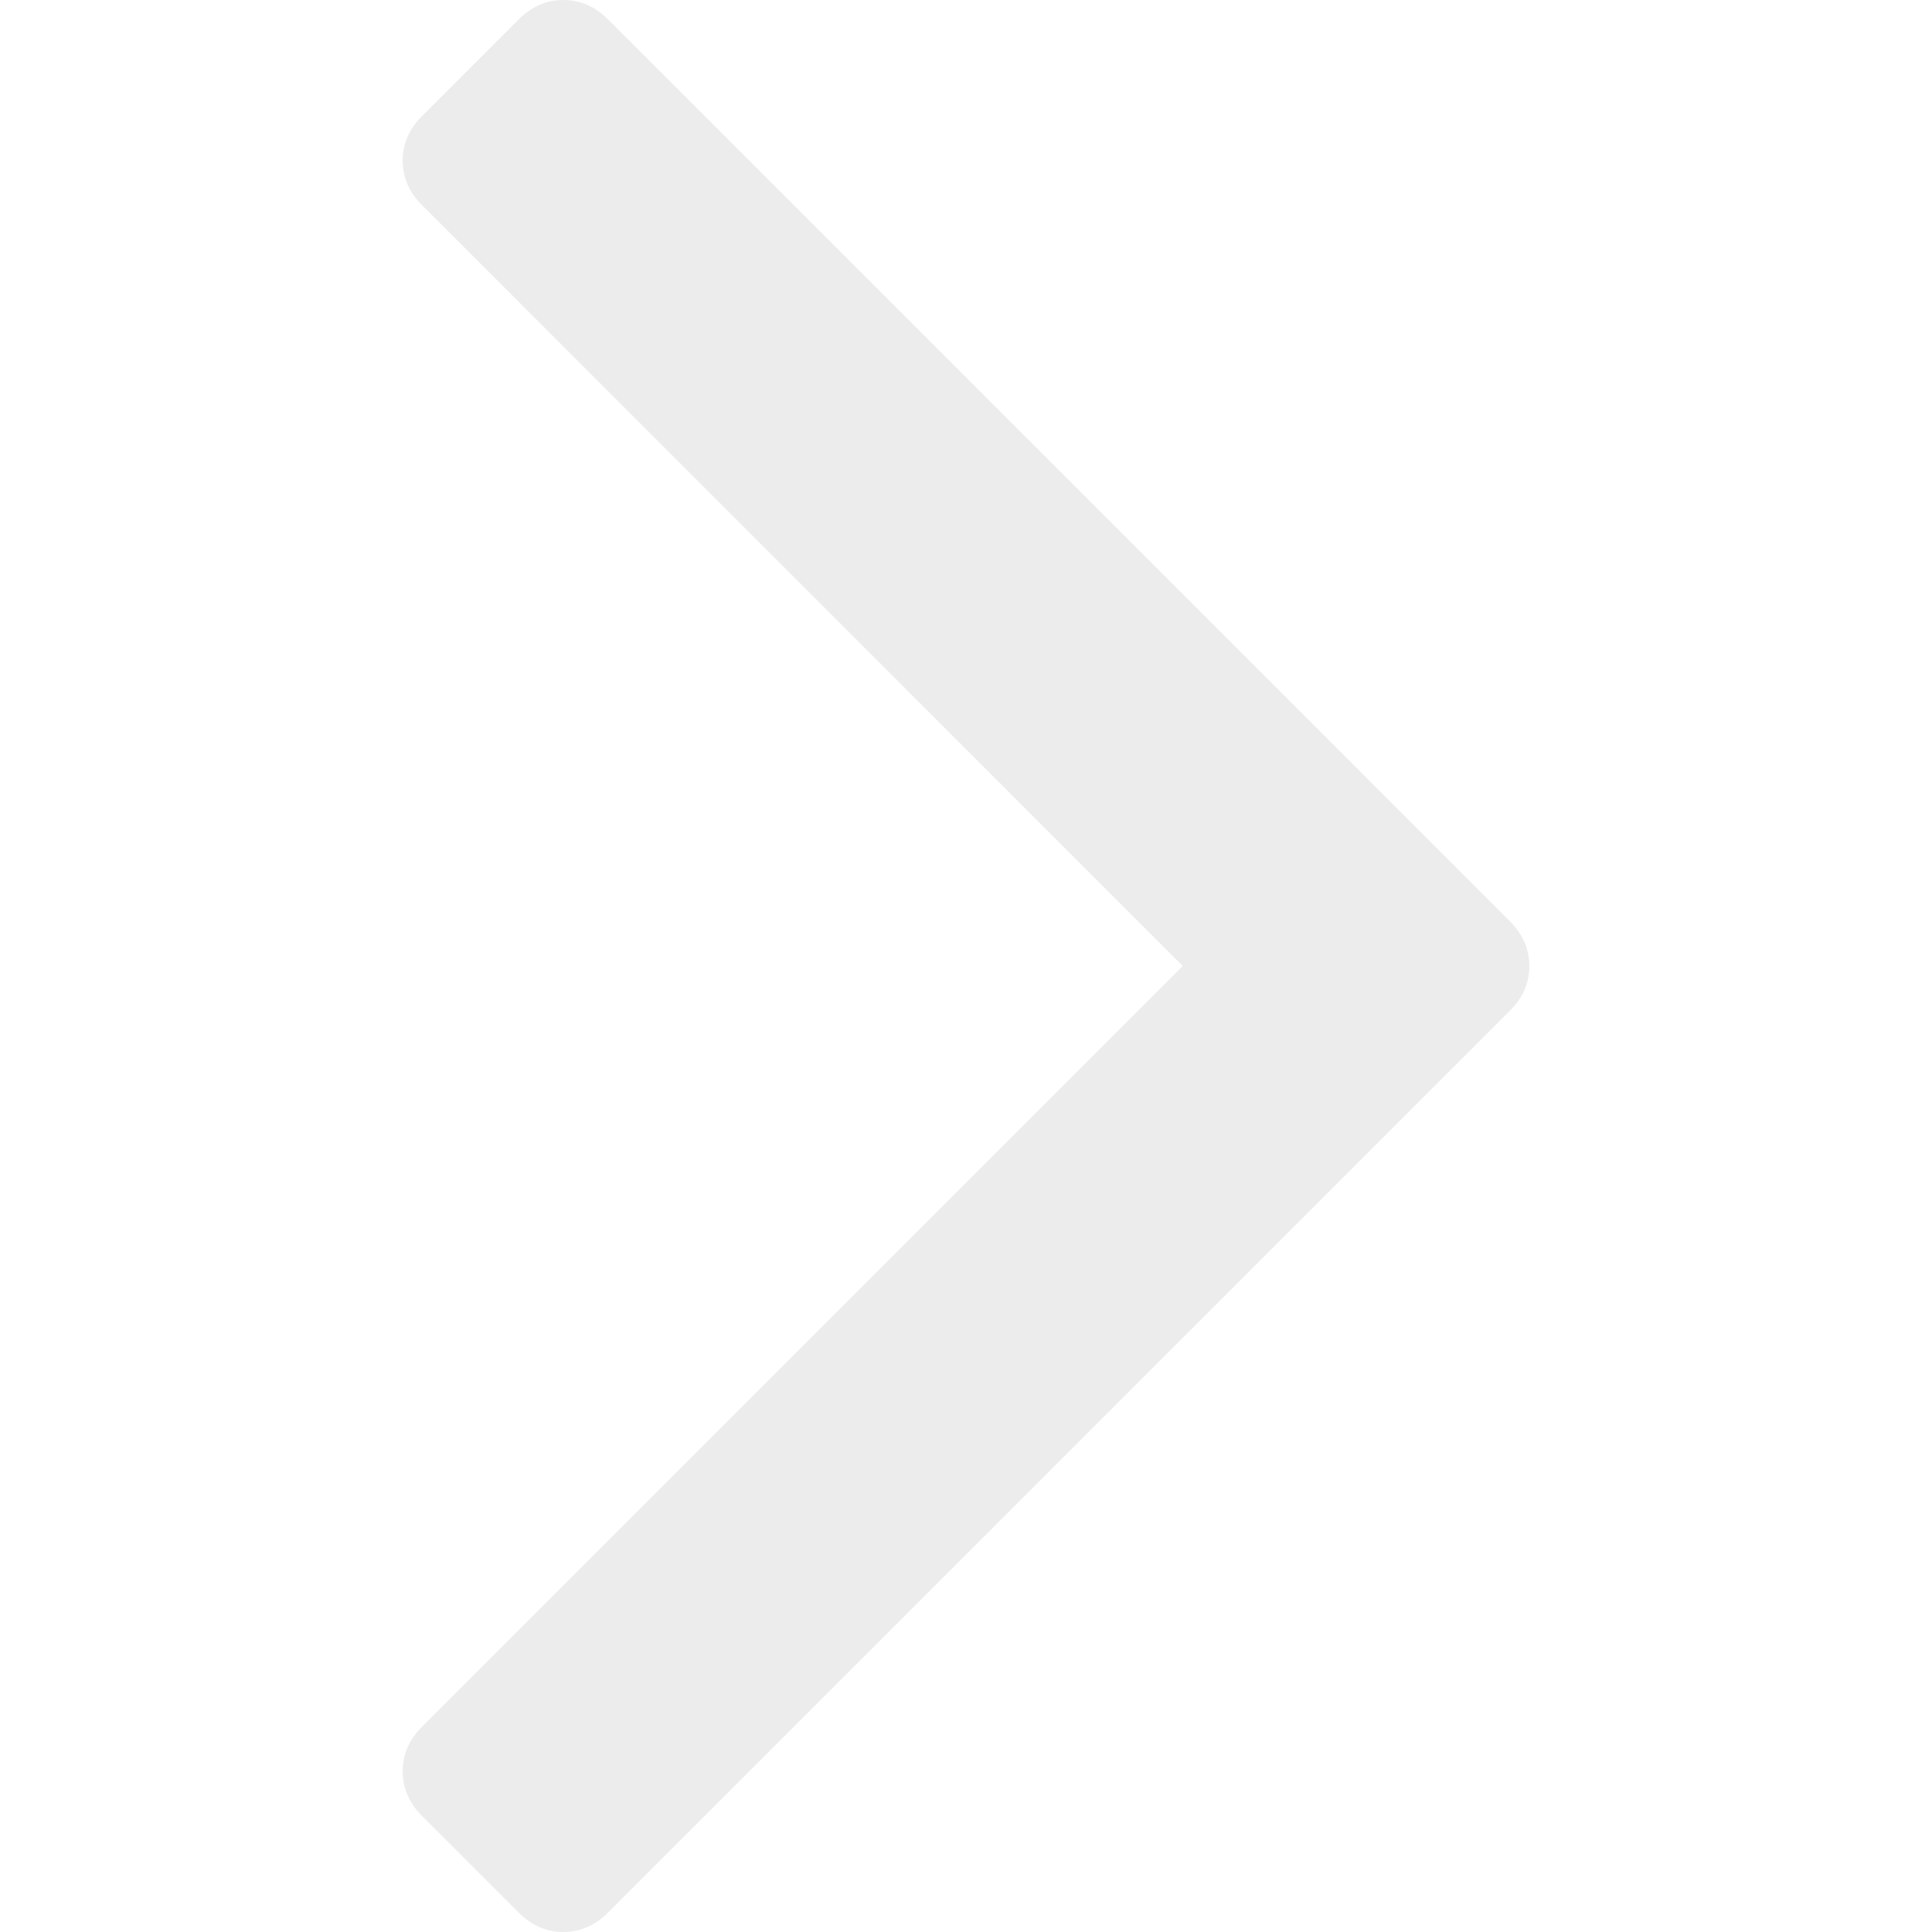
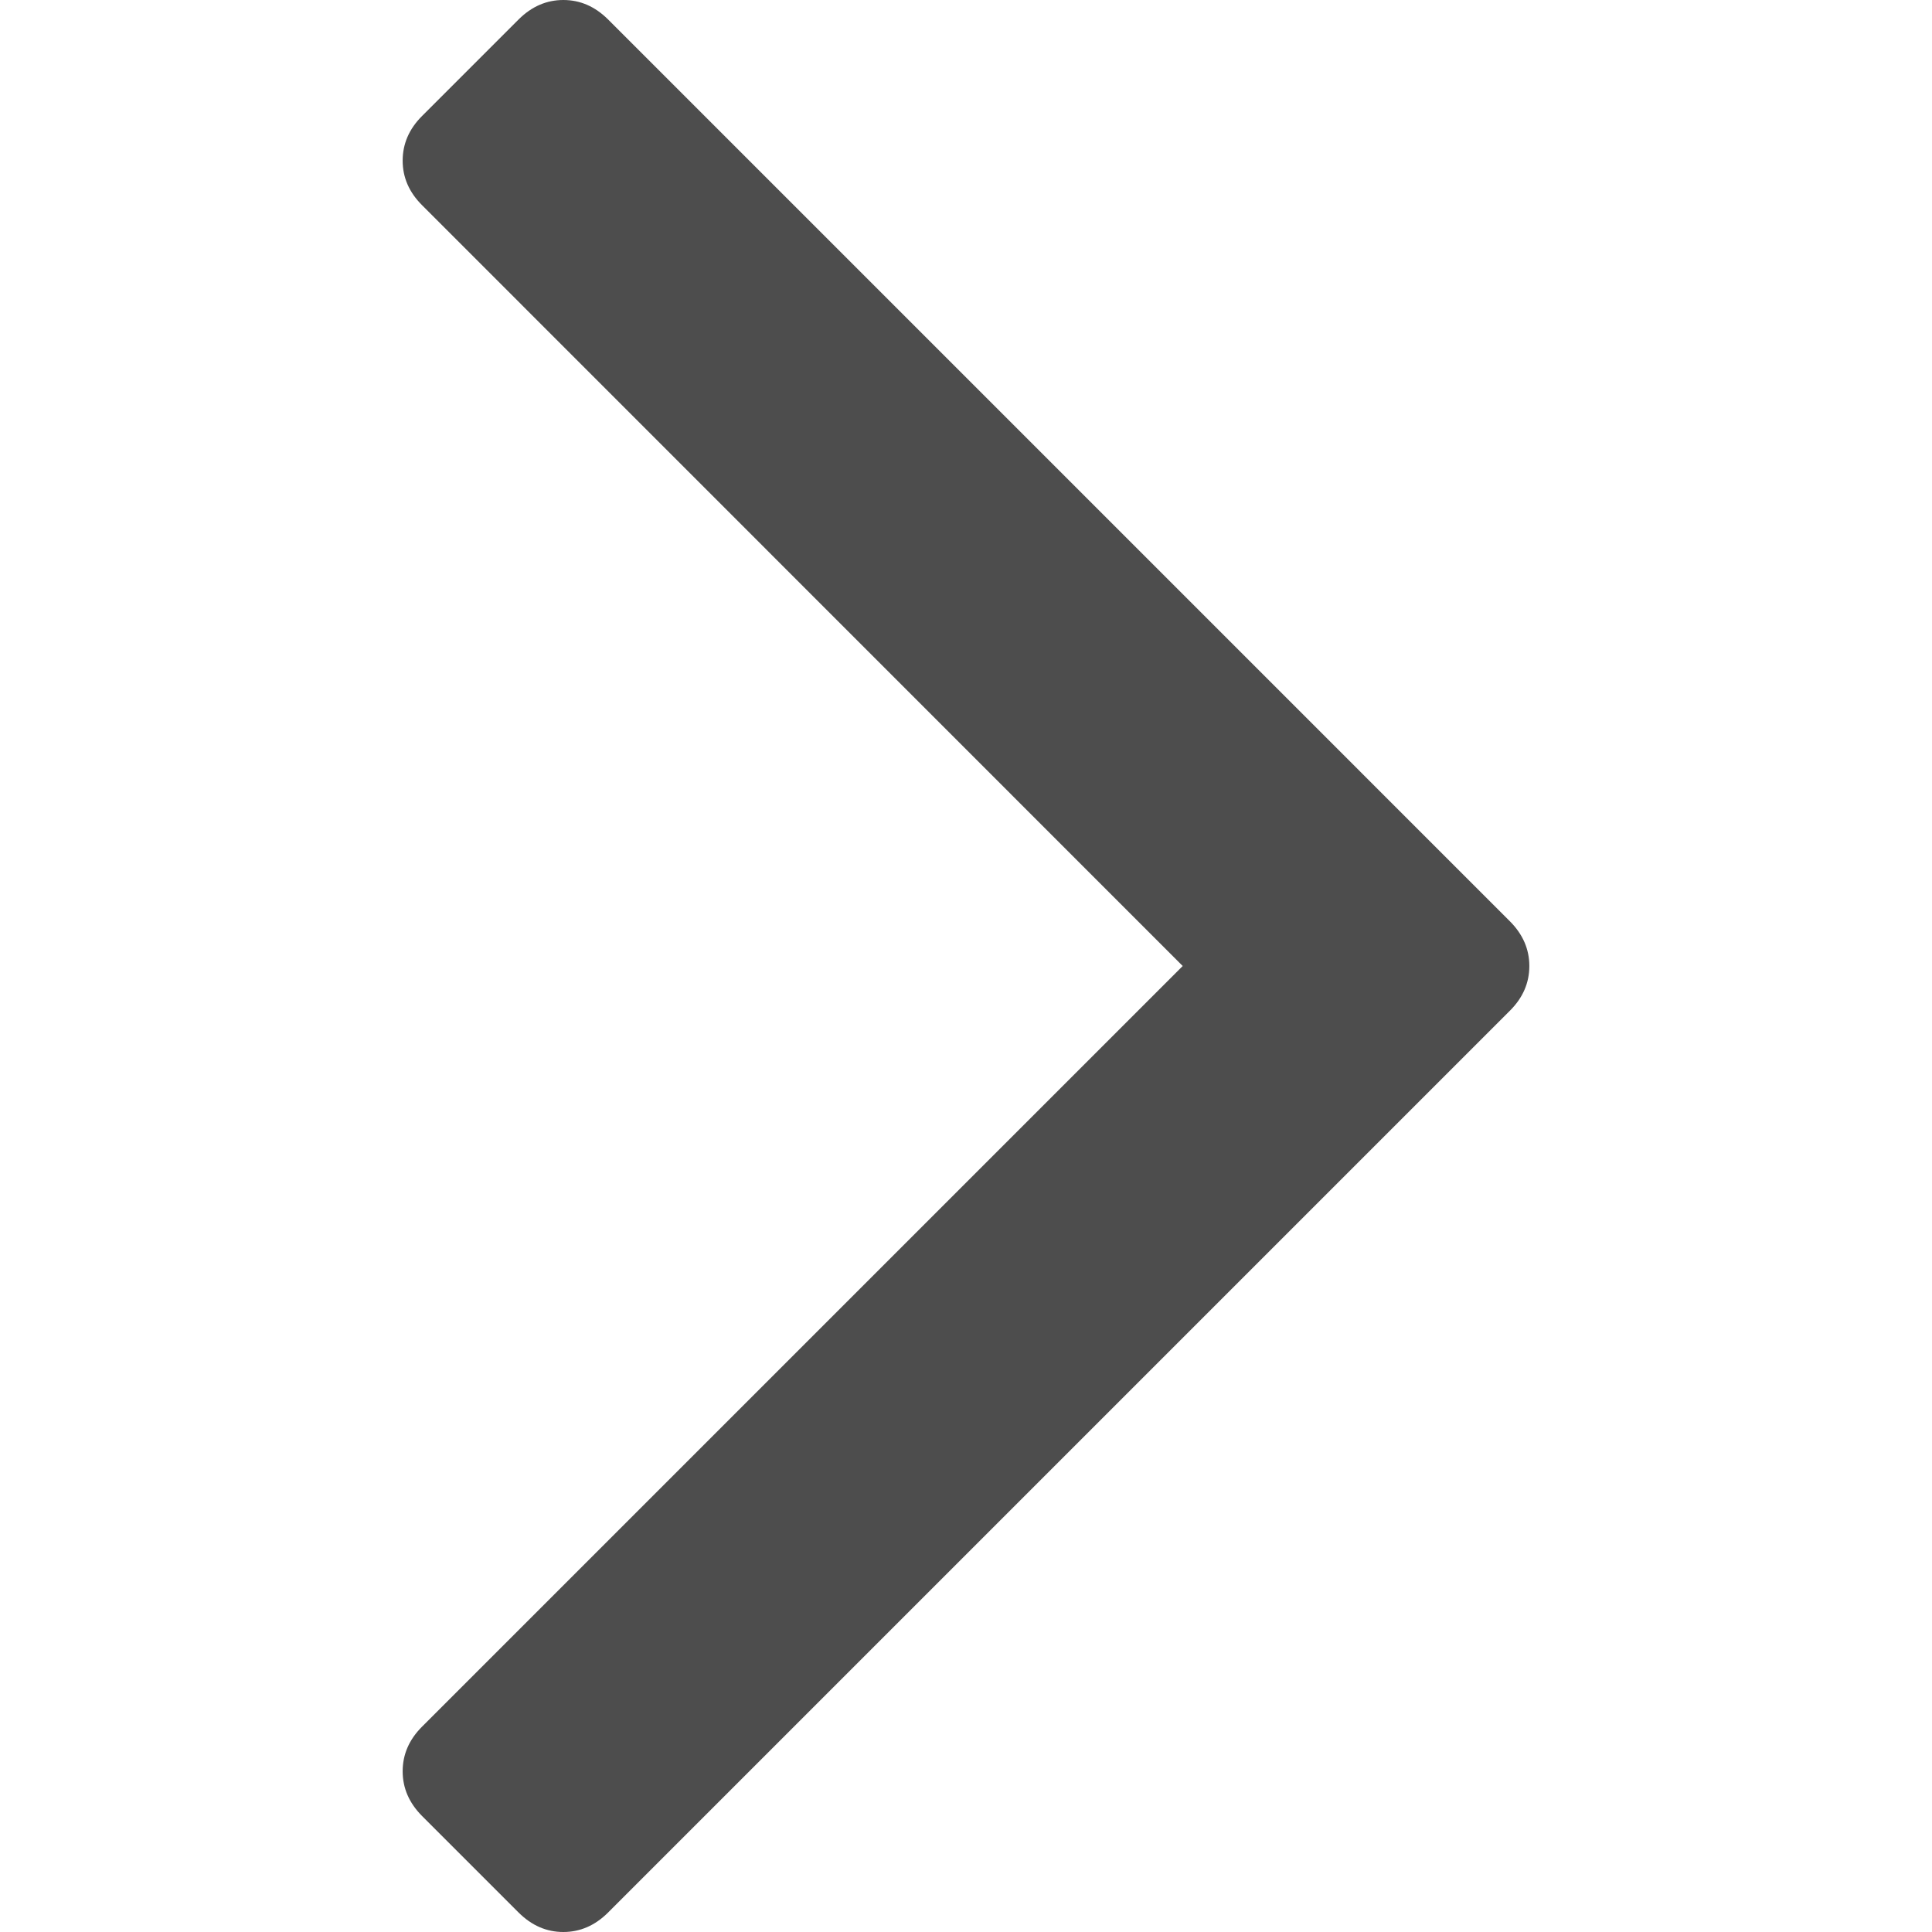
<svg xmlns="http://www.w3.org/2000/svg" width="12" height="12" viewBox="0 0 12 12" id="svg2" version="1.1">
  <defs id="defs4" />
  <g id="layer1" transform="translate(-72.08867,-1434.865)" />
-   <path style="fill:#ececec" d="m 9.499,6 q 0,-0.156 -0.12,-0.277 L 3.776,0.12 Q 3.655,-4.7683716e-7 3.499,-4.7683716e-7 q -0.156,0 -0.277,0.12 l -0.601,0.601 q -0.12,0.12 -0.12,0.277 0,0.156 0.12,0.276 l 4.725,4.726 -4.725,4.725 q -0.12,0.12 -0.12,0.277 0,0.156 0.12,0.277 l 0.601,0.601 Q 3.343,12 3.499,12 q 0.156,0 0.277,-0.12 l 5.603,-5.603 q 0.12,-0.12 0.12,-0.277 z" id="path6189" />
+   <path style="fill:#4d4d4d" d="m 9.499,6 q 0,-0.156 -0.12,-0.277 L 3.776,0.12 Q 3.655,-4.7683716e-7 3.499,-4.7683716e-7 q -0.156,0 -0.277,0.12 l -0.601,0.601 q -0.12,0.12 -0.12,0.277 0,0.156 0.12,0.276 l 4.725,4.726 -4.725,4.725 q -0.12,0.12 -0.12,0.277 0,0.156 0.12,0.277 l 0.601,0.601 Q 3.343,12 3.499,12 q 0.156,0 0.277,-0.12 l 5.603,-5.603 q 0.12,-0.12 0.12,-0.277 z" id="path6189" />
</svg>
